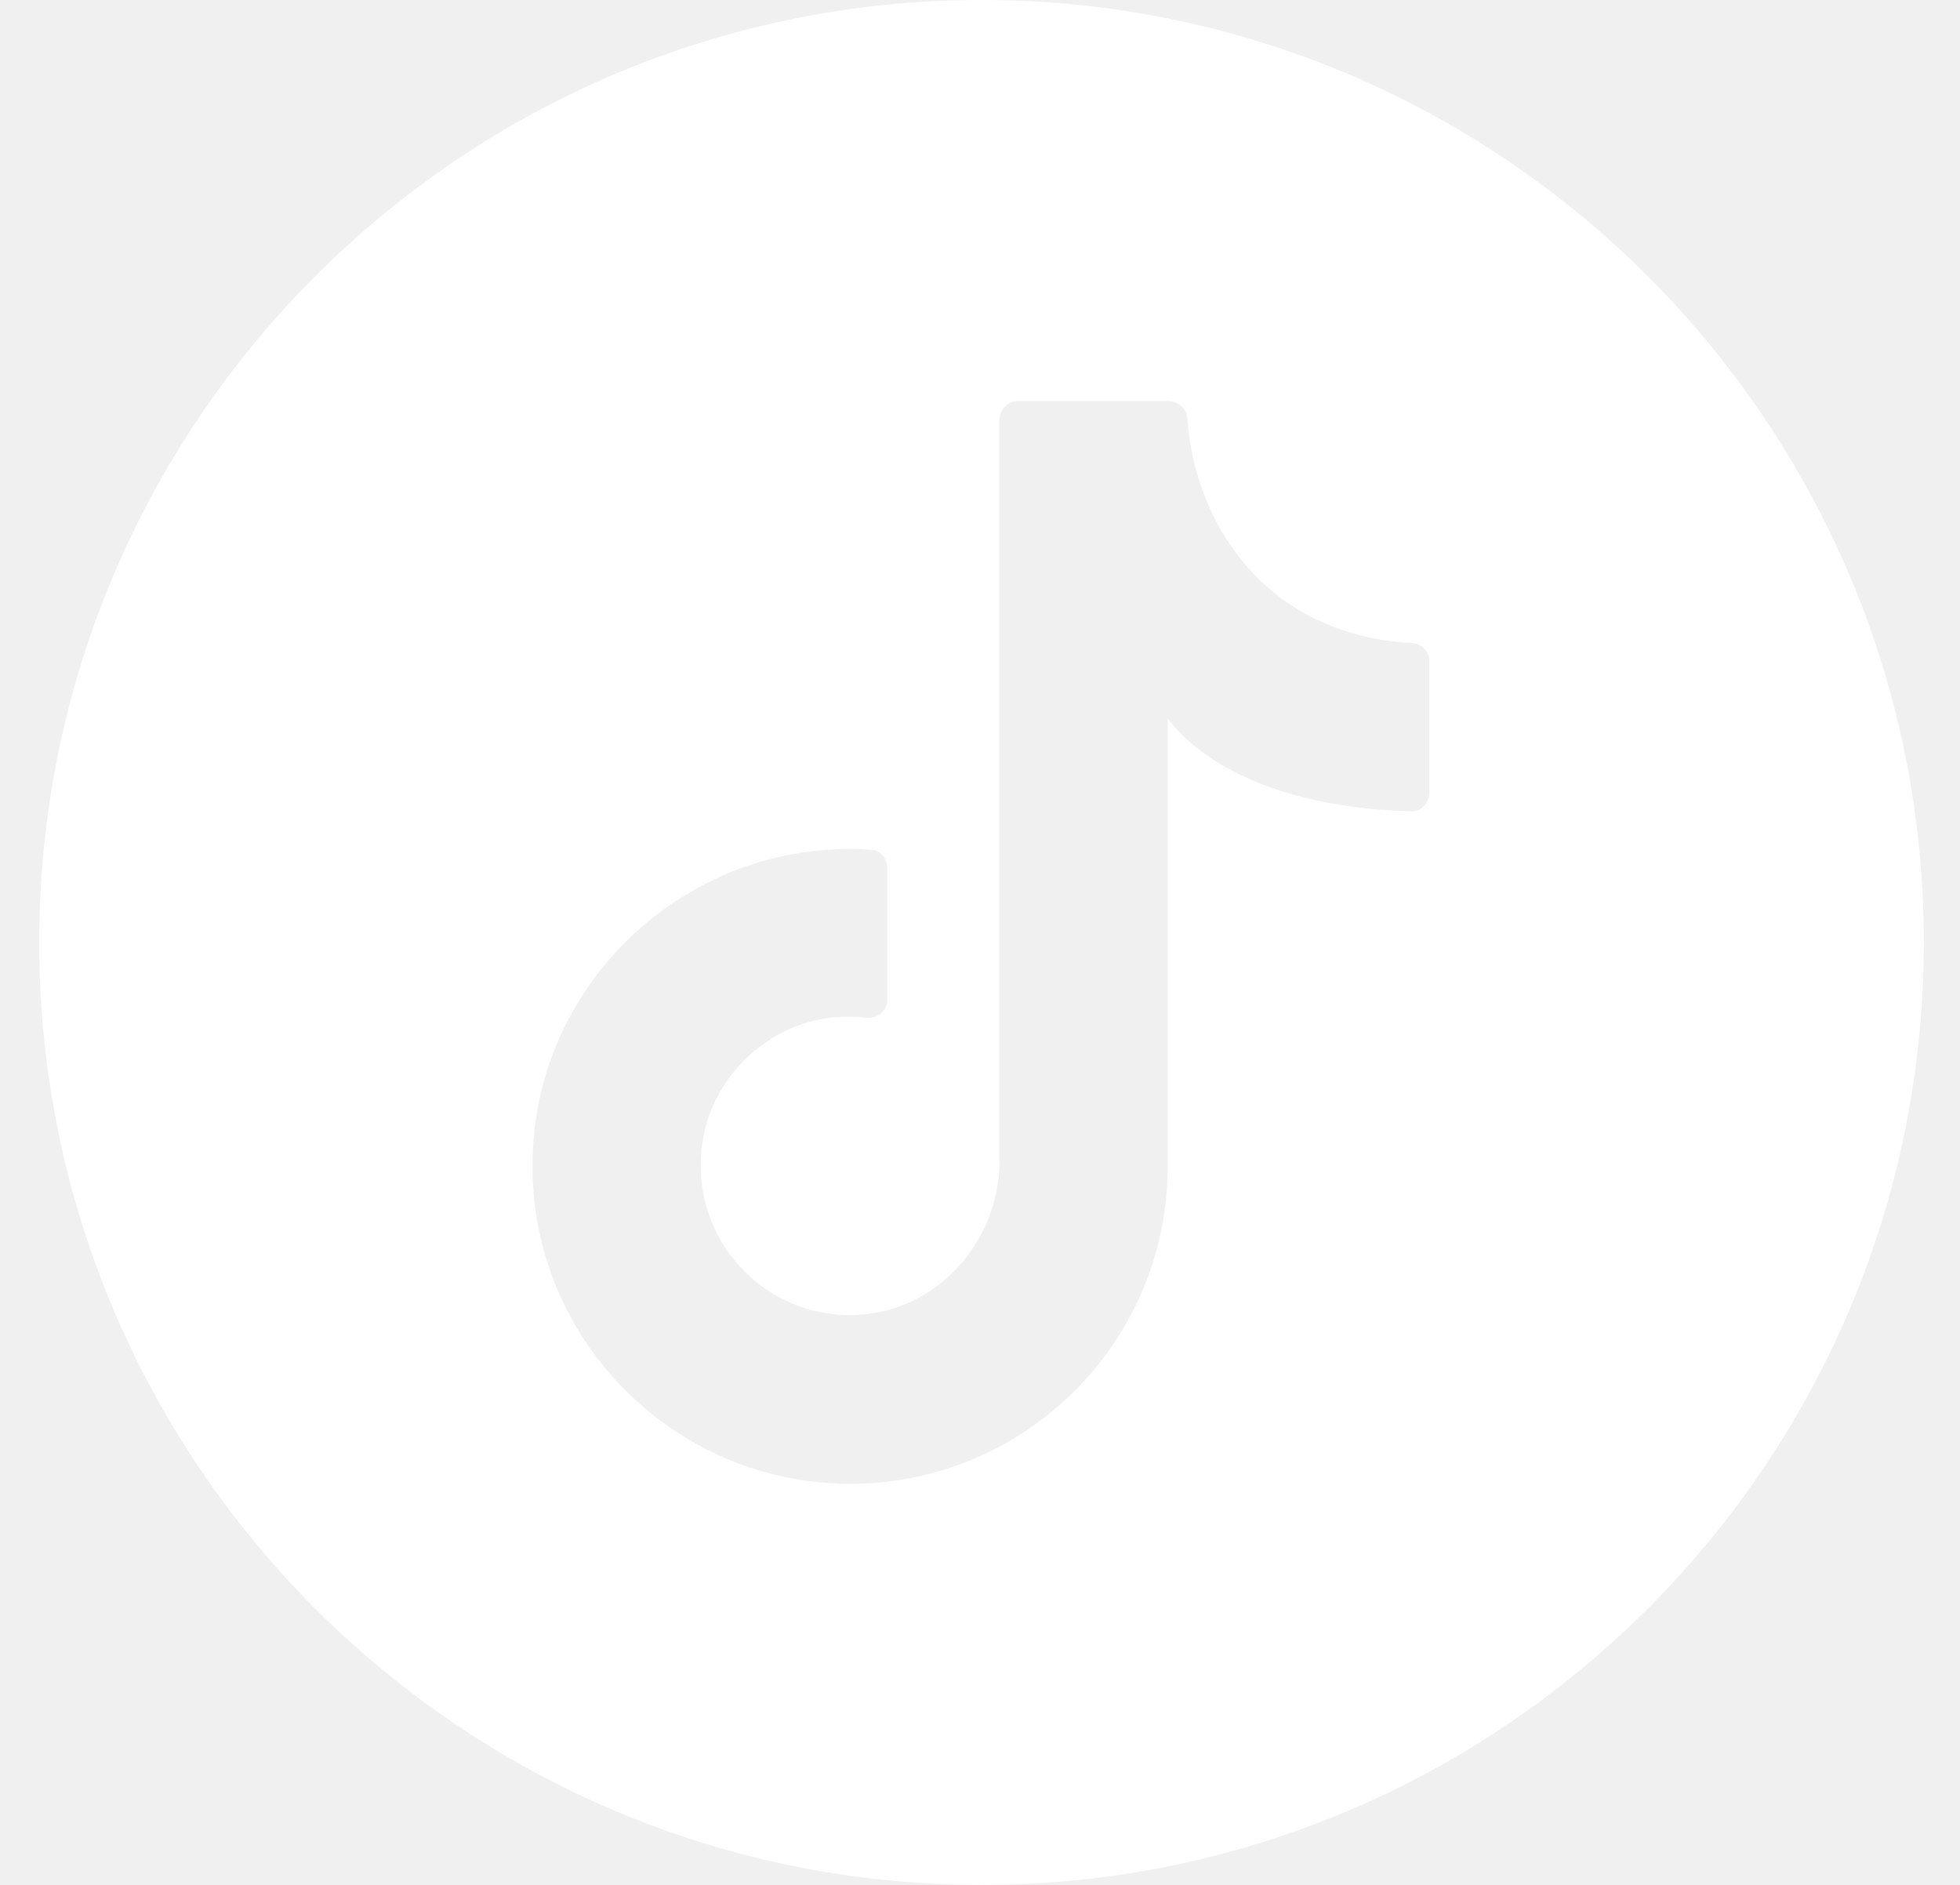
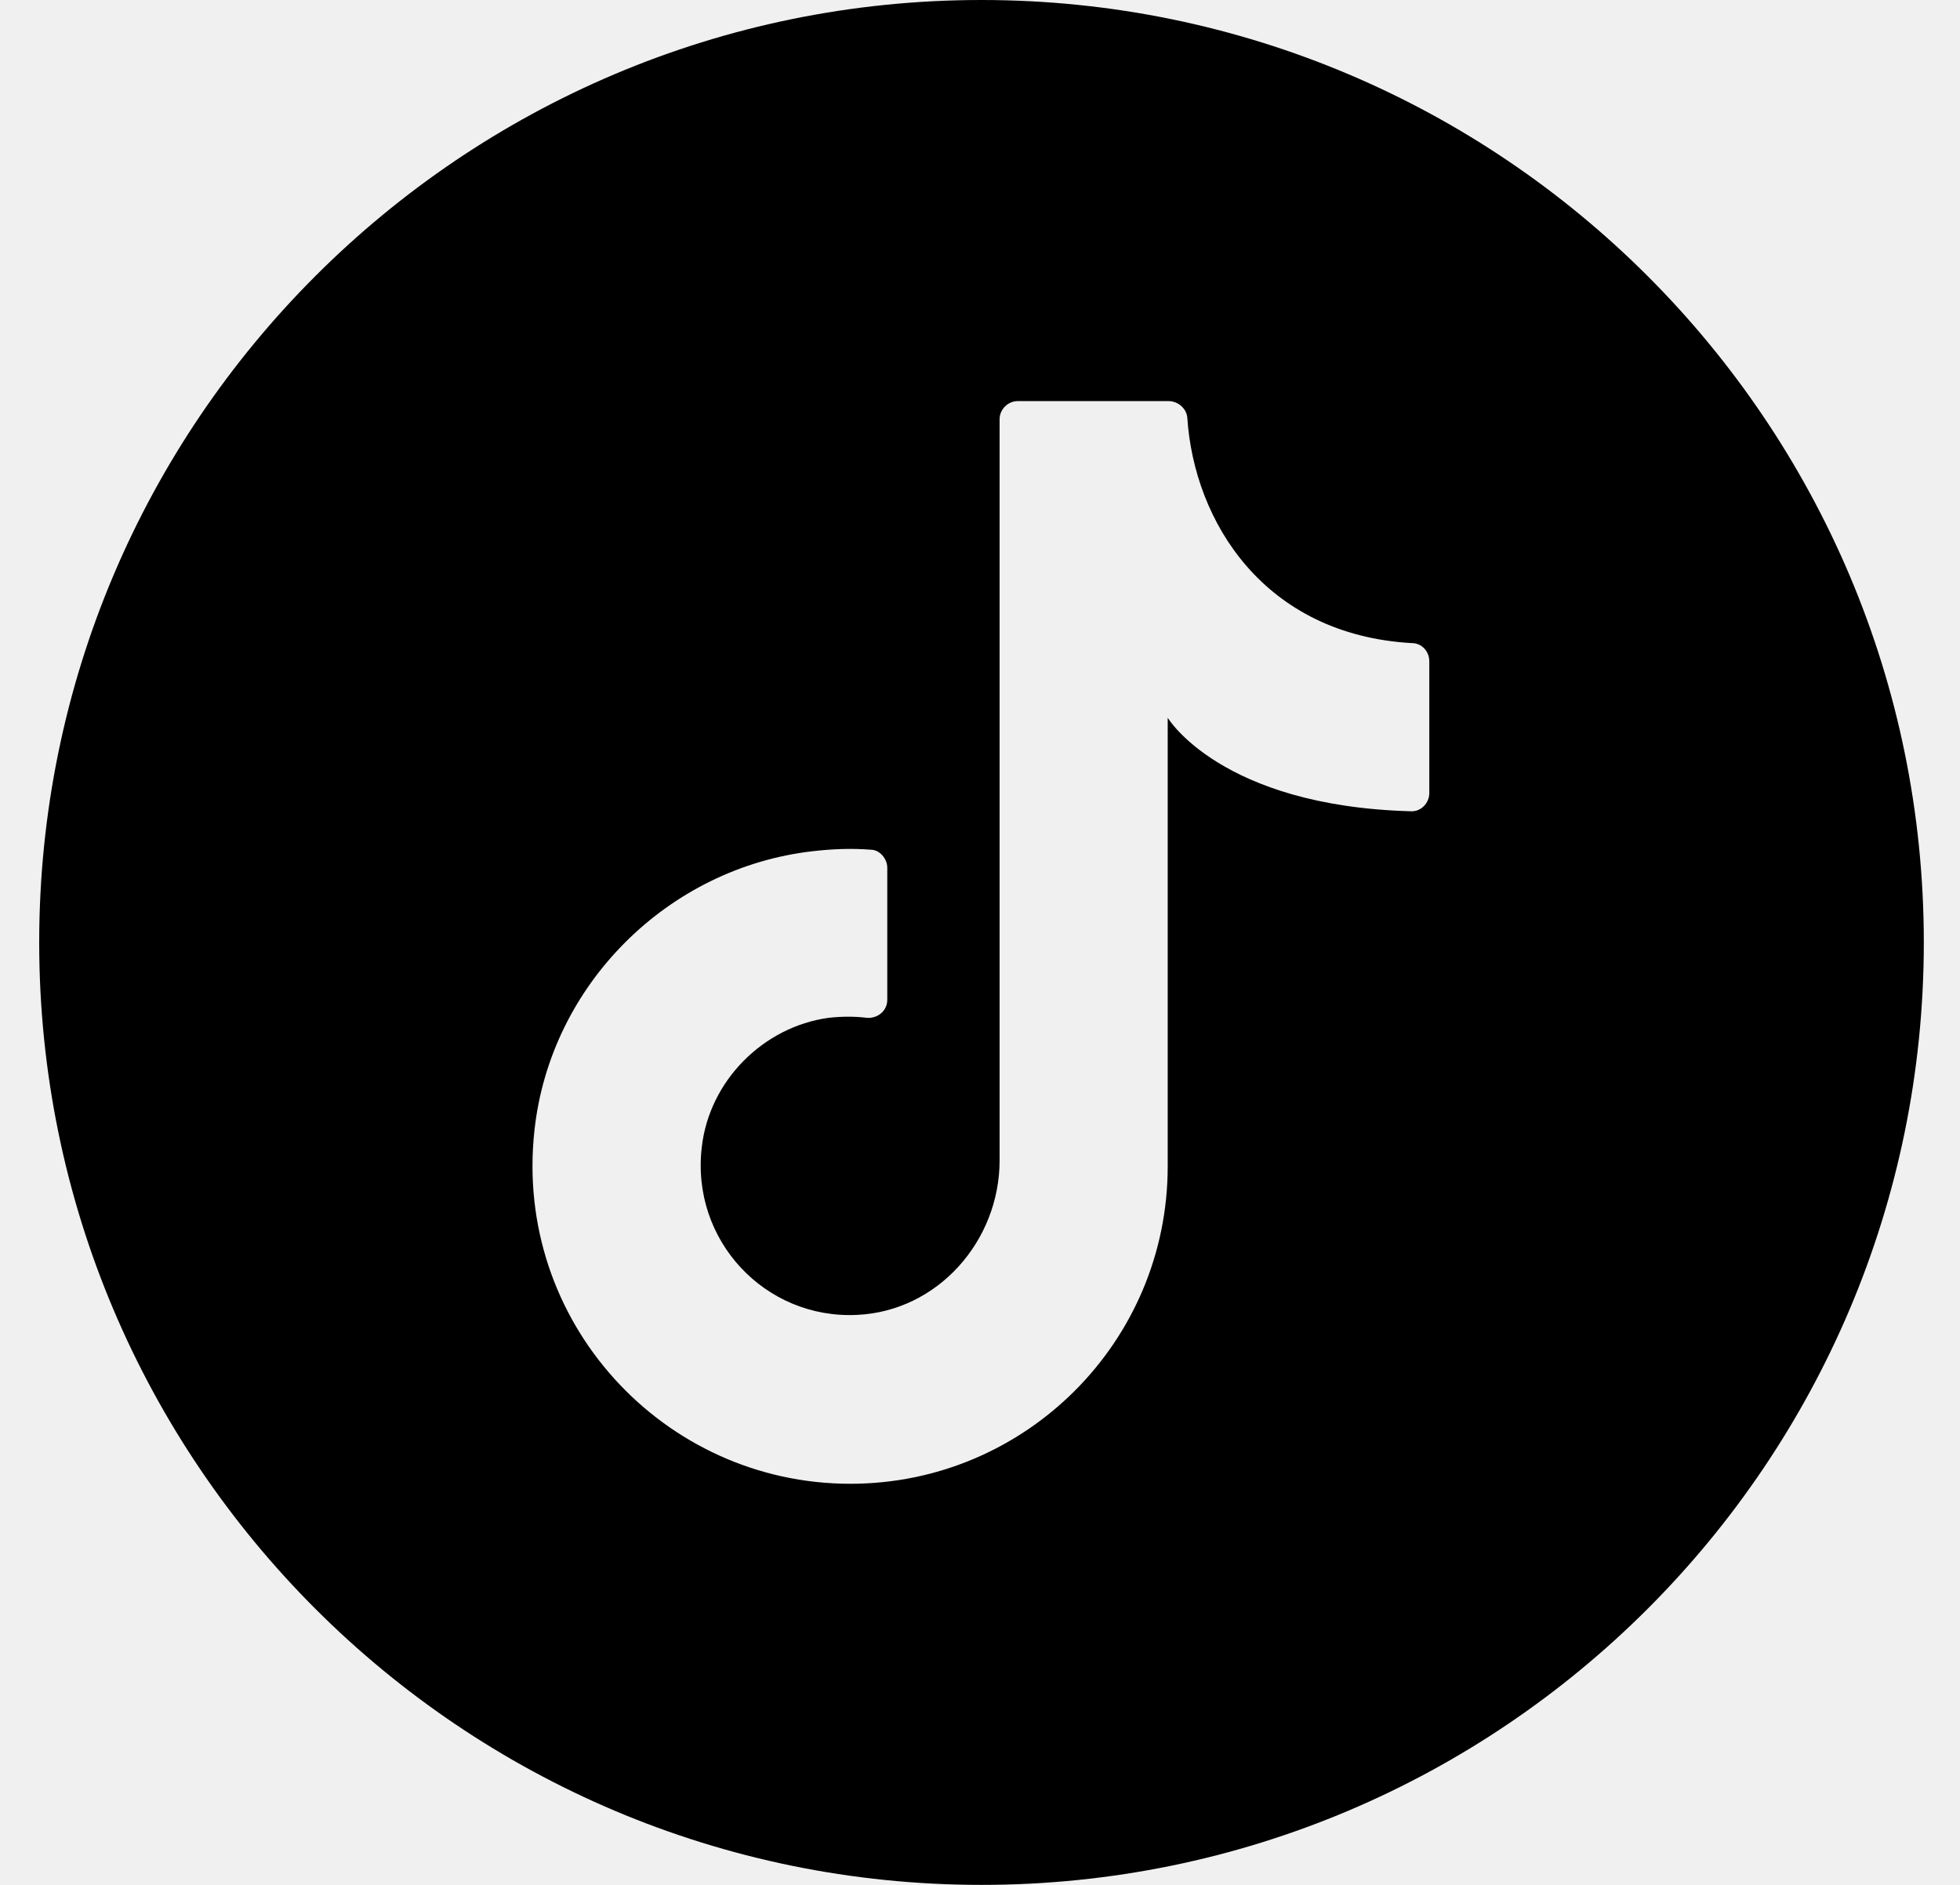
<svg xmlns="http://www.w3.org/2000/svg" width="26" height="25" viewBox="0 0 26 25" fill="none">
-   <path d="M13.02 0C6.12 0 0.52 5.6 0.52 12.5C0.52 19.4 6.12 25 13.02 25C19.92 25 25.52 19.4 25.52 12.5C25.52 5.6 19.92 0 13.02 0ZM18.96 10.52C18.96 10.65 18.85 10.77 18.71 10.76C16.19 10.69 15.49 9.52 15.49 9.52V15.47C15.49 17.8 13.6 19.68 11.28 19.68C8.8 19.68 6.81 17.53 7.09 14.99C7.3 13.06 8.86 11.51 10.78 11.29C11.04 11.26 11.3 11.25 11.55 11.27C11.67 11.27 11.77 11.39 11.77 11.51V13.26C11.77 13.41 11.64 13.51 11.5 13.5C11.34 13.48 11.17 13.48 10.99 13.5C10.12 13.62 9.41 14.34 9.31 15.21C9.16 16.45 10.15 17.5 11.37 17.44C12.44 17.39 13.26 16.46 13.26 15.39V5.56C13.26 5.43 13.37 5.32 13.5 5.32H15.5C15.63 5.32 15.74 5.42 15.75 5.54C15.84 6.92 16.77 8.42 18.73 8.53C18.86 8.53 18.96 8.64 18.96 8.77V10.52Z" fill="white" />
+   <path d="M13.02 0C6.12 0 0.52 5.6 0.52 12.5C0.52 19.4 6.12 25 13.02 25C19.92 25 25.52 19.4 25.52 12.5C25.52 5.6 19.92 0 13.02 0ZM18.96 10.52C18.96 10.65 18.85 10.77 18.71 10.76C16.19 10.69 15.49 9.52 15.49 9.52V15.47C15.49 17.8 13.6 19.68 11.28 19.68C8.8 19.68 6.81 17.53 7.09 14.99C7.3 13.06 8.86 11.51 10.78 11.29C11.04 11.26 11.3 11.25 11.55 11.27C11.67 11.27 11.77 11.39 11.77 11.51V13.26C11.77 13.41 11.64 13.51 11.5 13.5C11.34 13.48 11.17 13.48 10.99 13.5C10.12 13.62 9.41 14.34 9.31 15.21C9.16 16.45 10.15 17.5 11.37 17.44C12.44 17.39 13.26 16.46 13.26 15.39V5.56C13.26 5.43 13.37 5.32 13.5 5.32H15.5C15.63 5.32 15.74 5.42 15.75 5.54C15.84 6.92 16.77 8.42 18.73 8.53C18.86 8.53 18.96 8.64 18.96 8.77V10.52Z" fill="currentColor" />
</svg>
